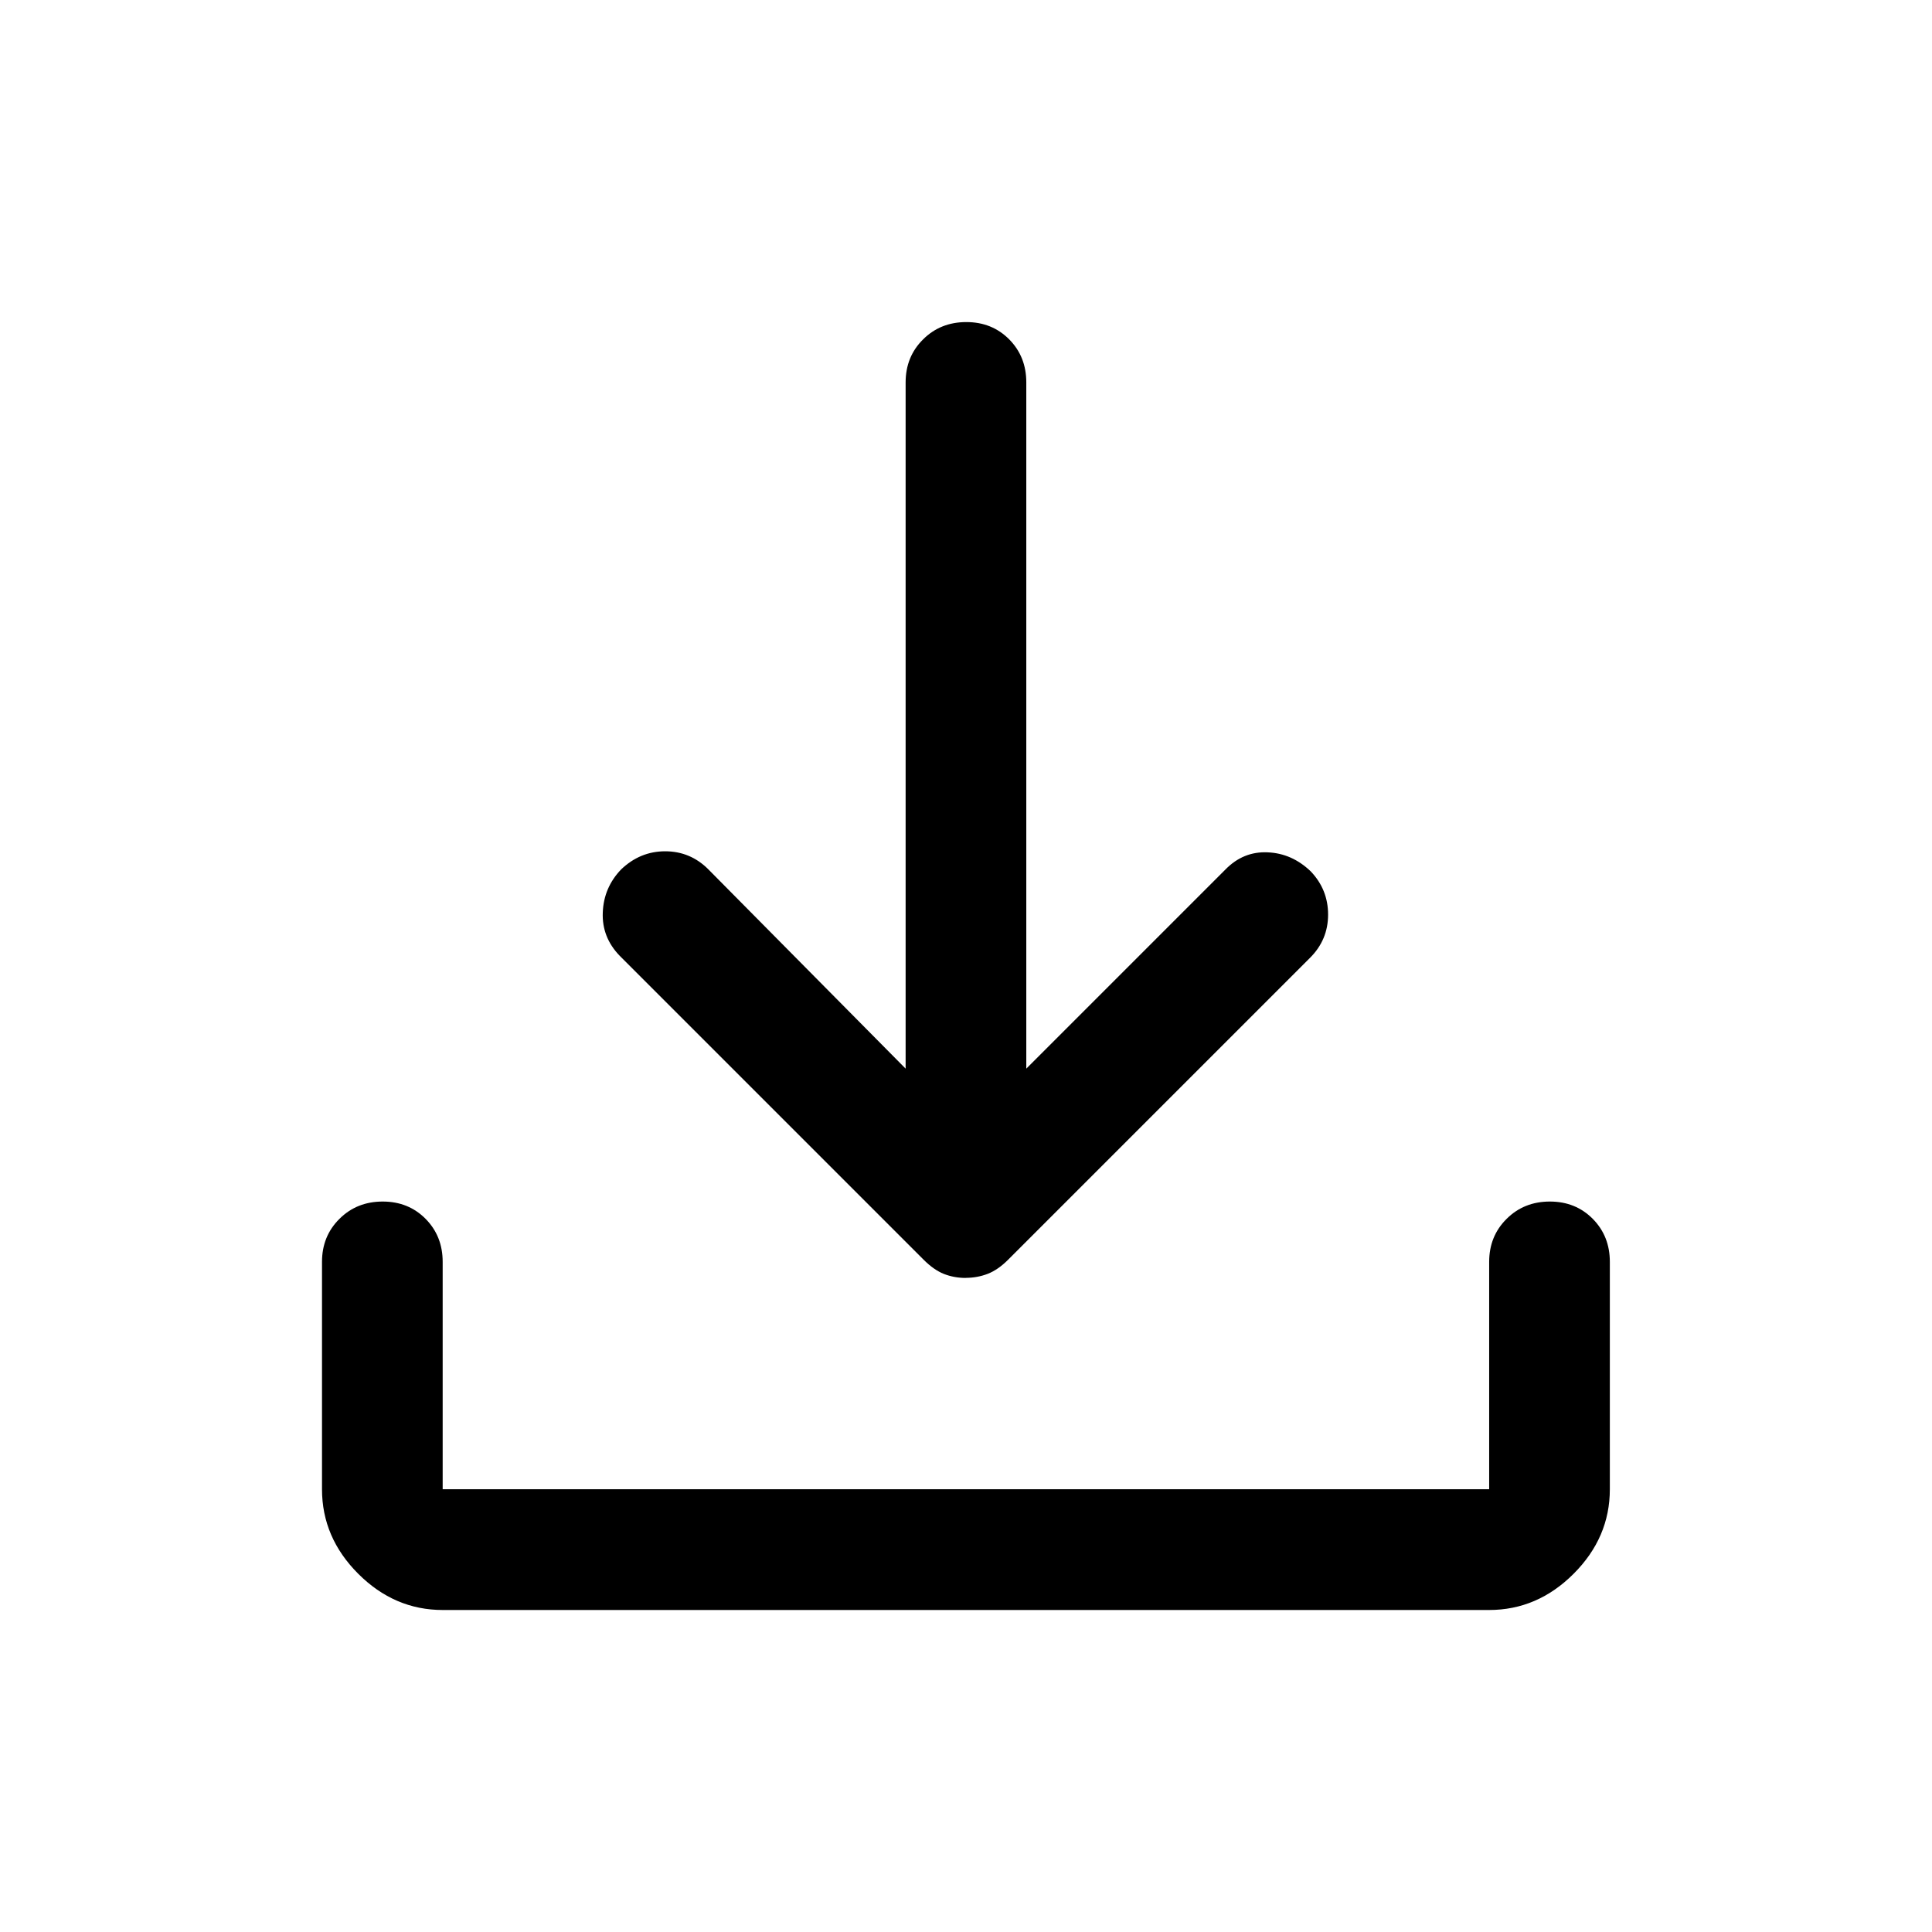
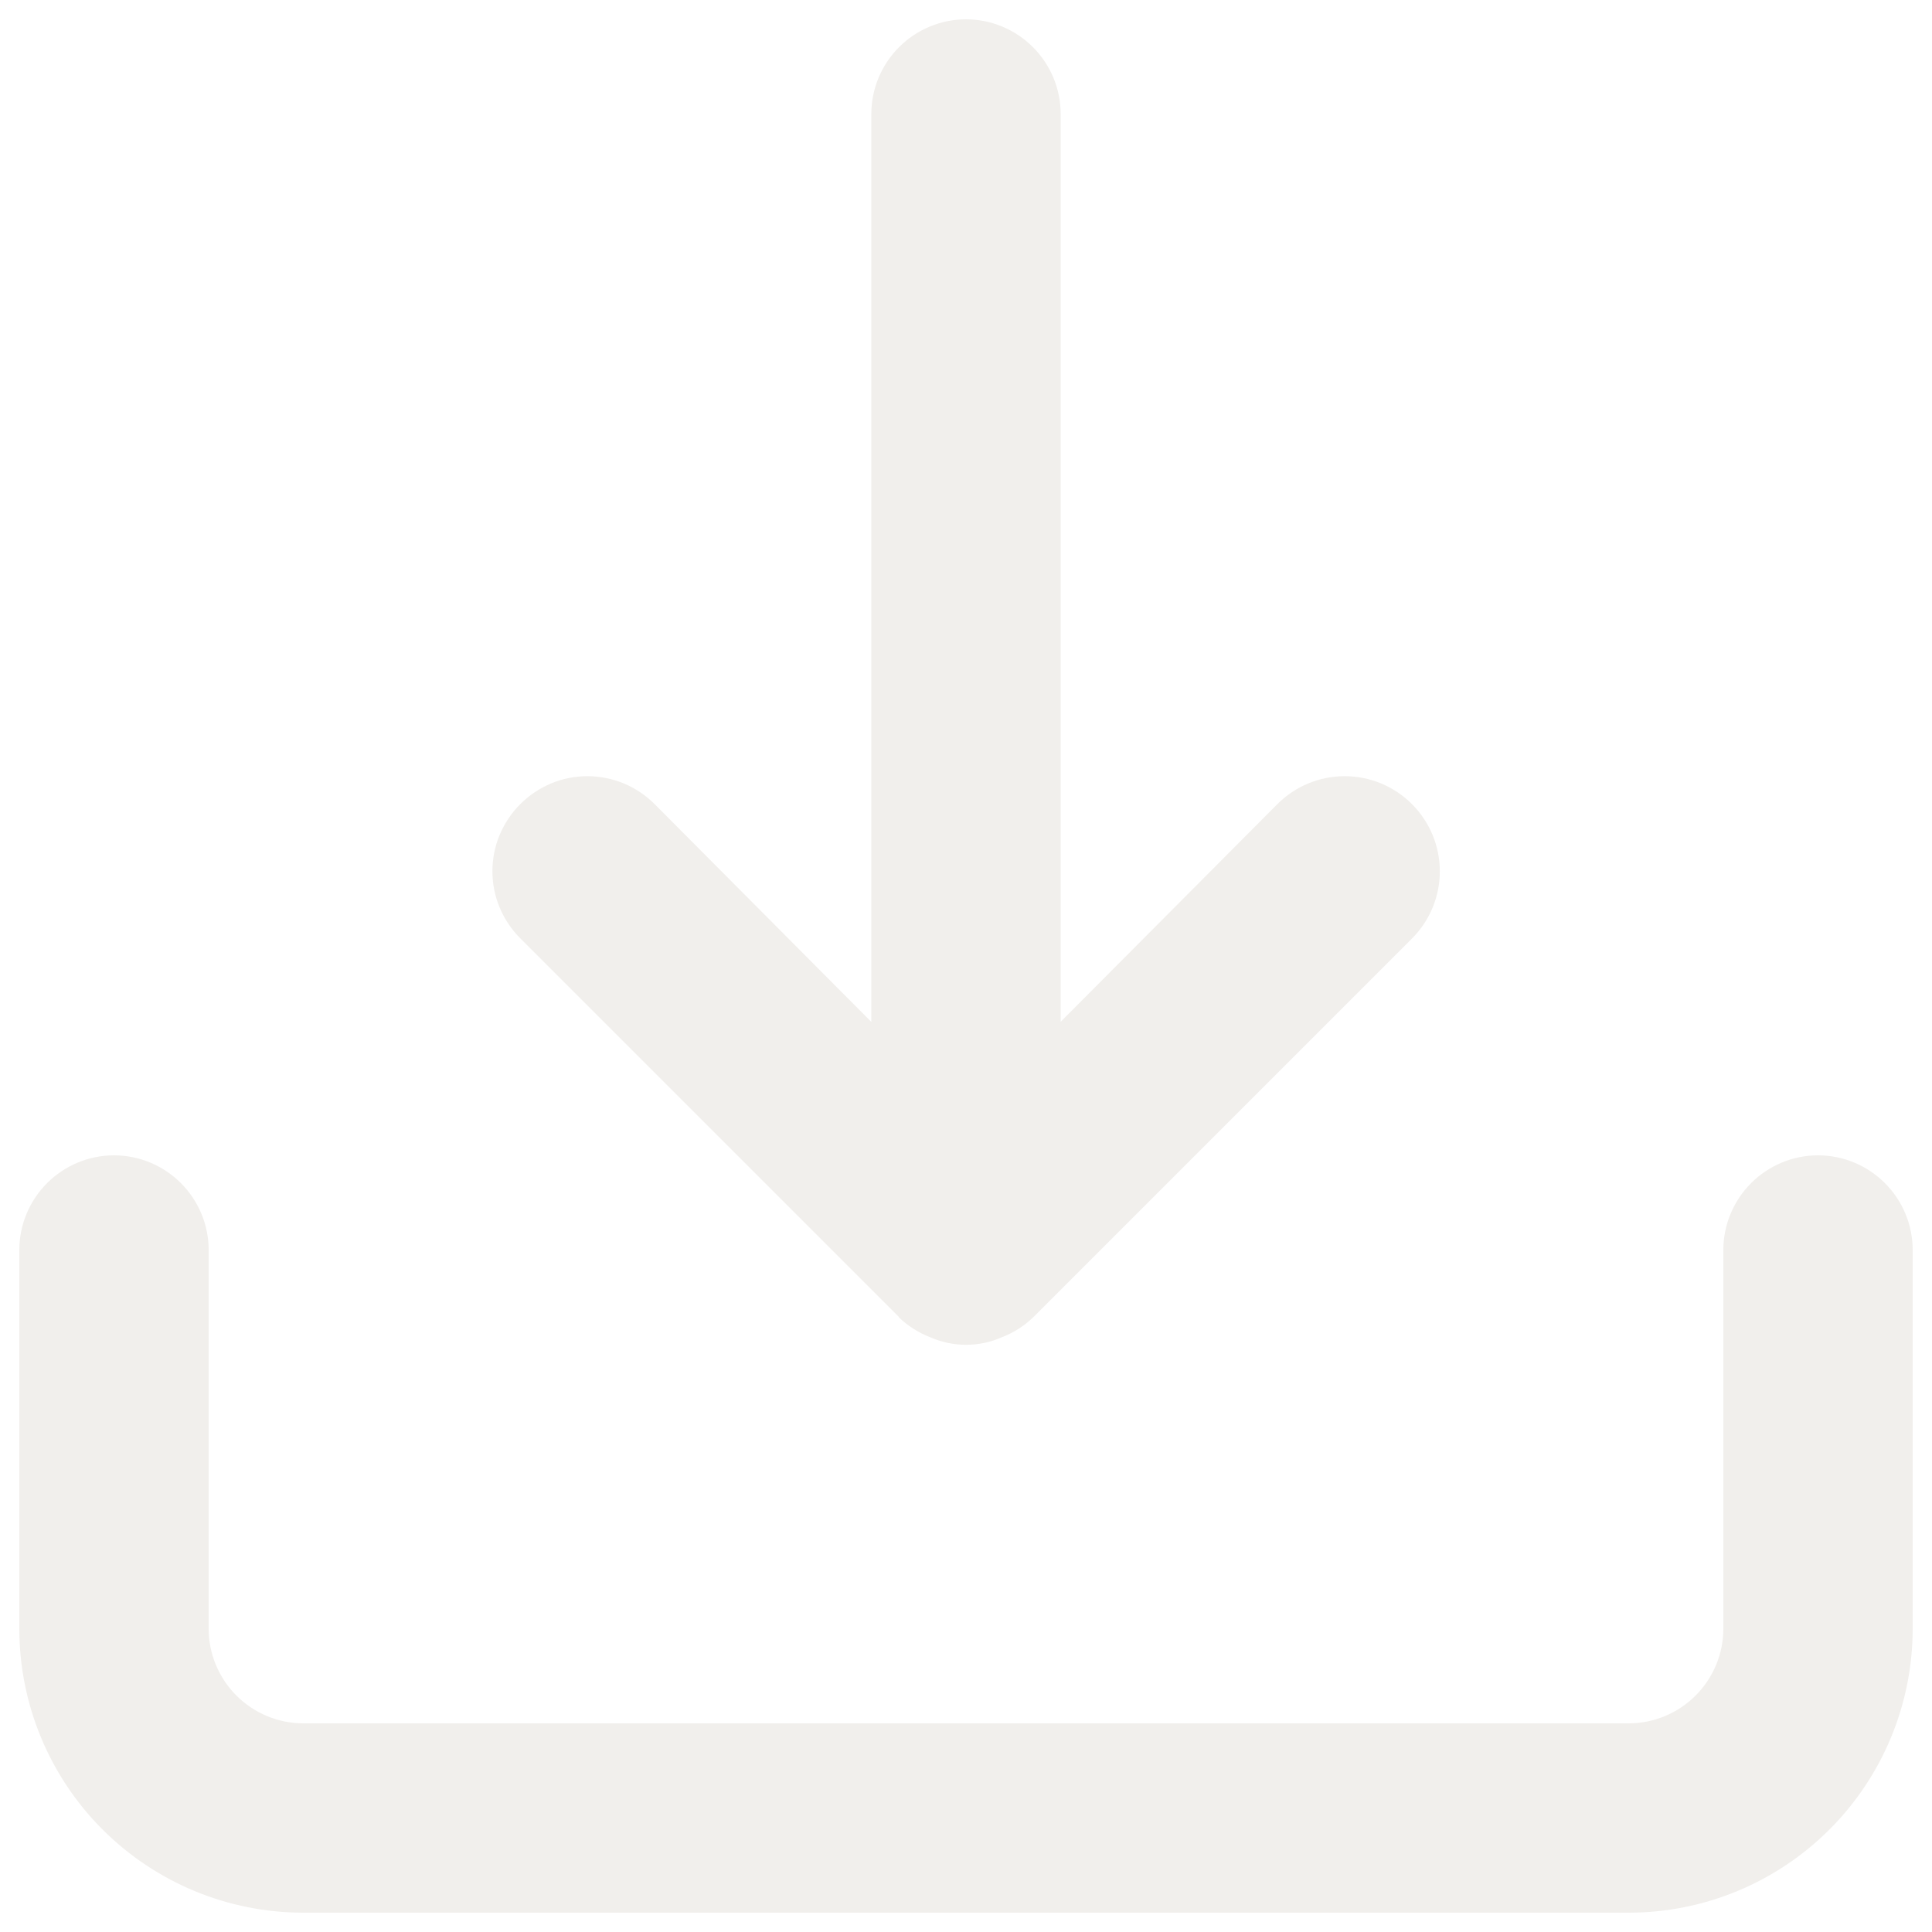
- <svg xmlns="http://www.w3.org/2000/svg" fill="none" viewBox="0 0 24 24" id="Download--Streamline-Rounded-Material" height="24" width="24">
-   <path fill="#000000" d="M11.997 15.875c-0.098 0 -0.188 -0.017 -0.272 -0.05 -0.083 -0.033 -0.167 -0.092 -0.25 -0.175l-3.775 -3.775c-0.15 -0.154 -0.221 -0.335 -0.212 -0.541 0.008 -0.206 0.084 -0.384 0.228 -0.534 0.157 -0.15 0.339 -0.225 0.547 -0.225 0.208 0 0.388 0.075 0.537 0.225l2.45 2.475V4.75c0 -0.212 0.072 -0.391 0.217 -0.534 0.144 -0.144 0.324 -0.215 0.537 -0.215 0.214 0 0.391 0.072 0.533 0.215 0.142 0.144 0.212 0.322 0.212 0.534v8.525l2.475 -2.475c0.147 -0.15 0.321 -0.221 0.522 -0.212 0.202 0.008 0.381 0.087 0.537 0.237 0.143 0.15 0.215 0.329 0.215 0.537 0 0.208 -0.075 0.388 -0.225 0.537l-3.75 3.75c-0.083 0.083 -0.168 0.142 -0.253 0.175 -0.086 0.033 -0.177 0.05 -0.275 0.05ZM5.5 20c-0.4 0 -0.75 -0.15 -1.05 -0.45 -0.3 -0.3 -0.45 -0.65 -0.45 -1.05v-2.825c0 -0.212 0.072 -0.391 0.217 -0.534 0.144 -0.144 0.324 -0.215 0.537 -0.215 0.214 0 0.391 0.072 0.533 0.215 0.142 0.144 0.212 0.322 0.212 0.534V18.5h13v-2.825c0 -0.212 0.072 -0.391 0.217 -0.534 0.144 -0.144 0.324 -0.215 0.537 -0.215 0.214 0 0.391 0.072 0.533 0.215 0.142 0.144 0.212 0.322 0.212 0.534V18.5c0 0.4 -0.15 0.75 -0.45 1.05 -0.3 0.3 -0.65 0.45 -1.05 0.45H5.5Z" stroke-width="0.5" />
+ <svg xmlns="http://www.w3.org/2000/svg" viewBox="0 0 16 16" fill="none" id="Import--Streamline-Unicons" height="16" width="16">
+   <path d="M15.056 9.568c-0.208 0 -0.407 0.083 -0.554 0.23s-0.23 0.346 -0.23 0.554v3.136c0 0.208 -0.083 0.407 -0.23 0.554s-0.346 0.23 -0.554 0.23H2.512c-0.208 0 -0.407 -0.083 -0.554 -0.23 -0.147 -0.147 -0.23 -0.346 -0.23 -0.554v-3.136c0 -0.208 -0.083 -0.407 -0.23 -0.554 -0.147 -0.147 -0.346 -0.23 -0.554 -0.23s-0.407 0.083 -0.554 0.23c-0.147 0.147 -0.23 0.346 -0.23 0.554v3.136c0 0.624 0.248 1.222 0.689 1.663 0.441 0.441 1.039 0.689 1.663 0.689h10.976c0.624 0 1.222 -0.248 1.663 -0.689 0.441 -0.441 0.689 -1.039 0.689 -1.663v-3.136c0 -0.208 -0.083 -0.407 -0.23 -0.554s-0.346 -0.23 -0.554 -0.23Zm-7.613 1.341c0.075 0.071 0.162 0.127 0.259 0.165 0.094 0.041 0.195 0.063 0.298 0.063 0.103 0 0.204 -0.021 0.298 -0.063 0.096 -0.037 0.184 -0.093 0.259 -0.165l3.136 -3.136c0.148 -0.148 0.231 -0.348 0.231 -0.557s-0.083 -0.409 -0.231 -0.557c-0.148 -0.148 -0.348 -0.231 -0.557 -0.231s-0.409 0.083 -0.557 0.231l-1.795 1.803V0.944c0 -0.208 -0.083 -0.407 -0.23 -0.554C8.407 0.243 8.208 0.16 8 0.16c-0.208 0 -0.407 0.083 -0.554 0.23 -0.147 0.147 -0.23 0.346 -0.23 0.554v7.519L5.421 6.659c-0.073 -0.073 -0.16 -0.131 -0.255 -0.171 -0.096 -0.039 -0.198 -0.06 -0.301 -0.06 -0.103 0 -0.206 0.02 -0.301 0.06 -0.095 0.04 -0.182 0.098 -0.255 0.171 -0.073 0.073 -0.131 0.16 -0.171 0.255 -0.04 0.095 -0.06 0.198 -0.06 0.301 0 0.103 0.02 0.206 0.06 0.301 0.04 0.096 0.098 0.182 0.171 0.255l3.136 3.136Z" fill="#f1efec" stroke-width="0.667" />
</svg>
